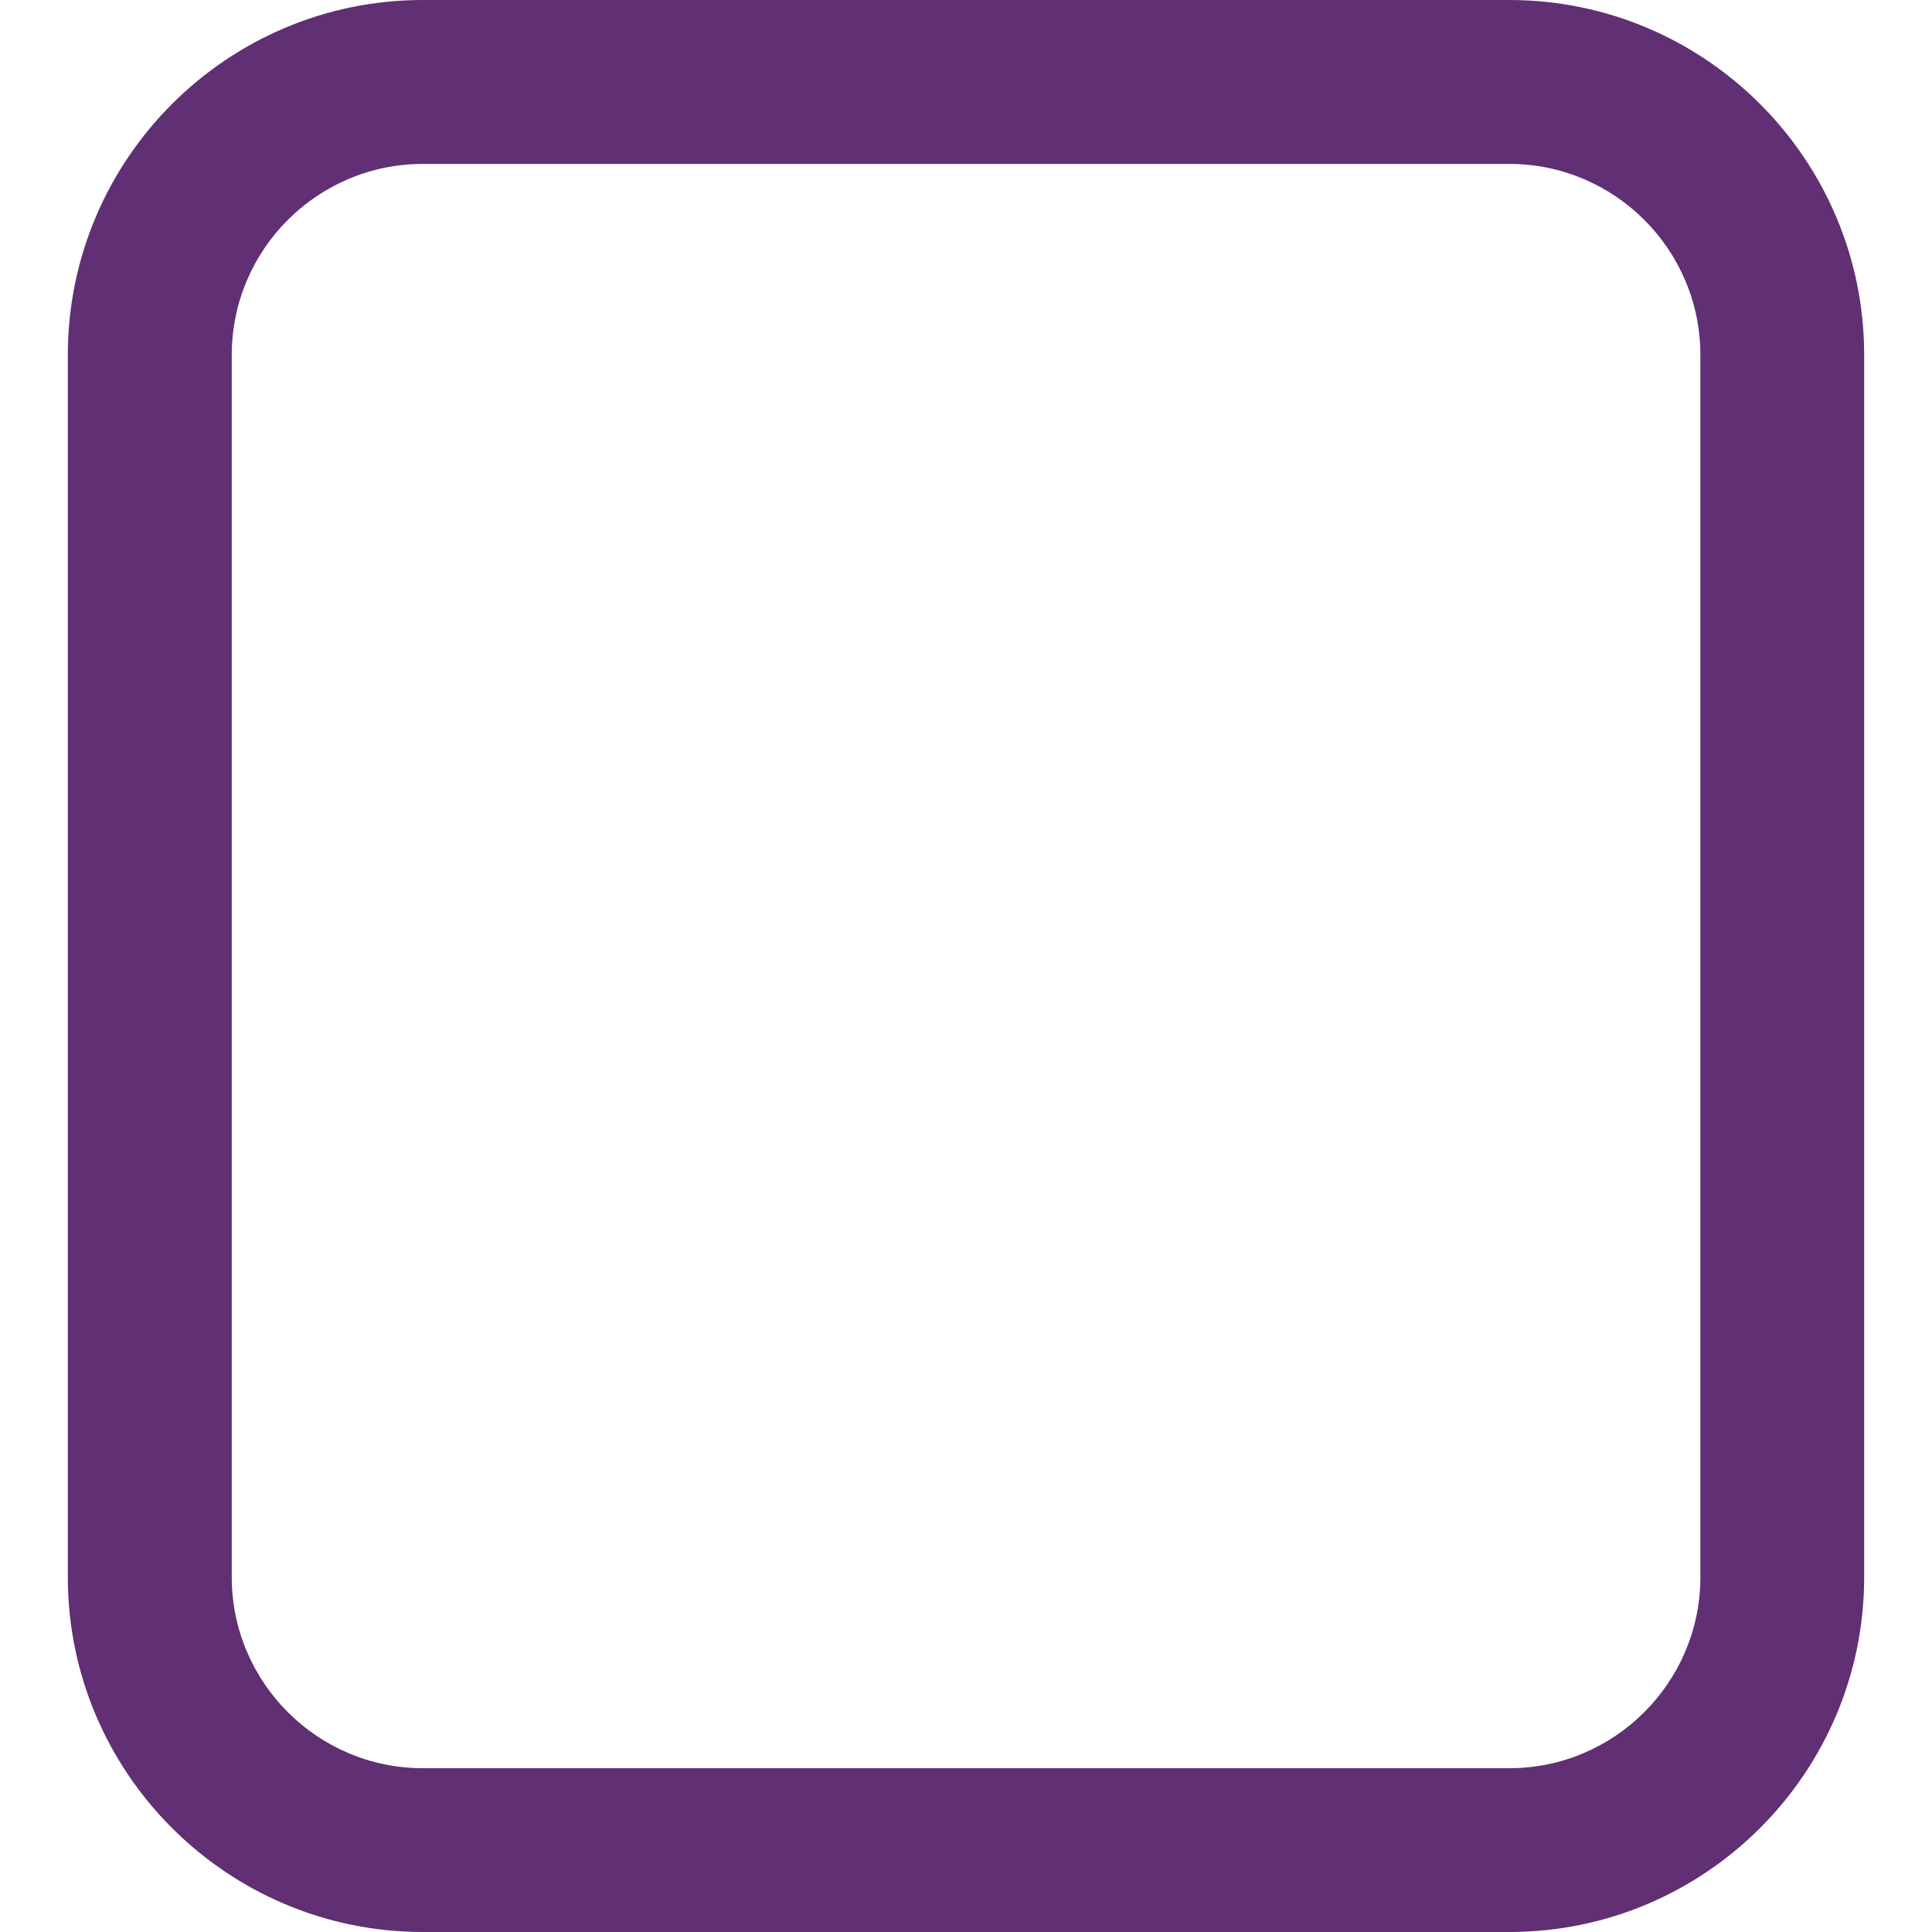
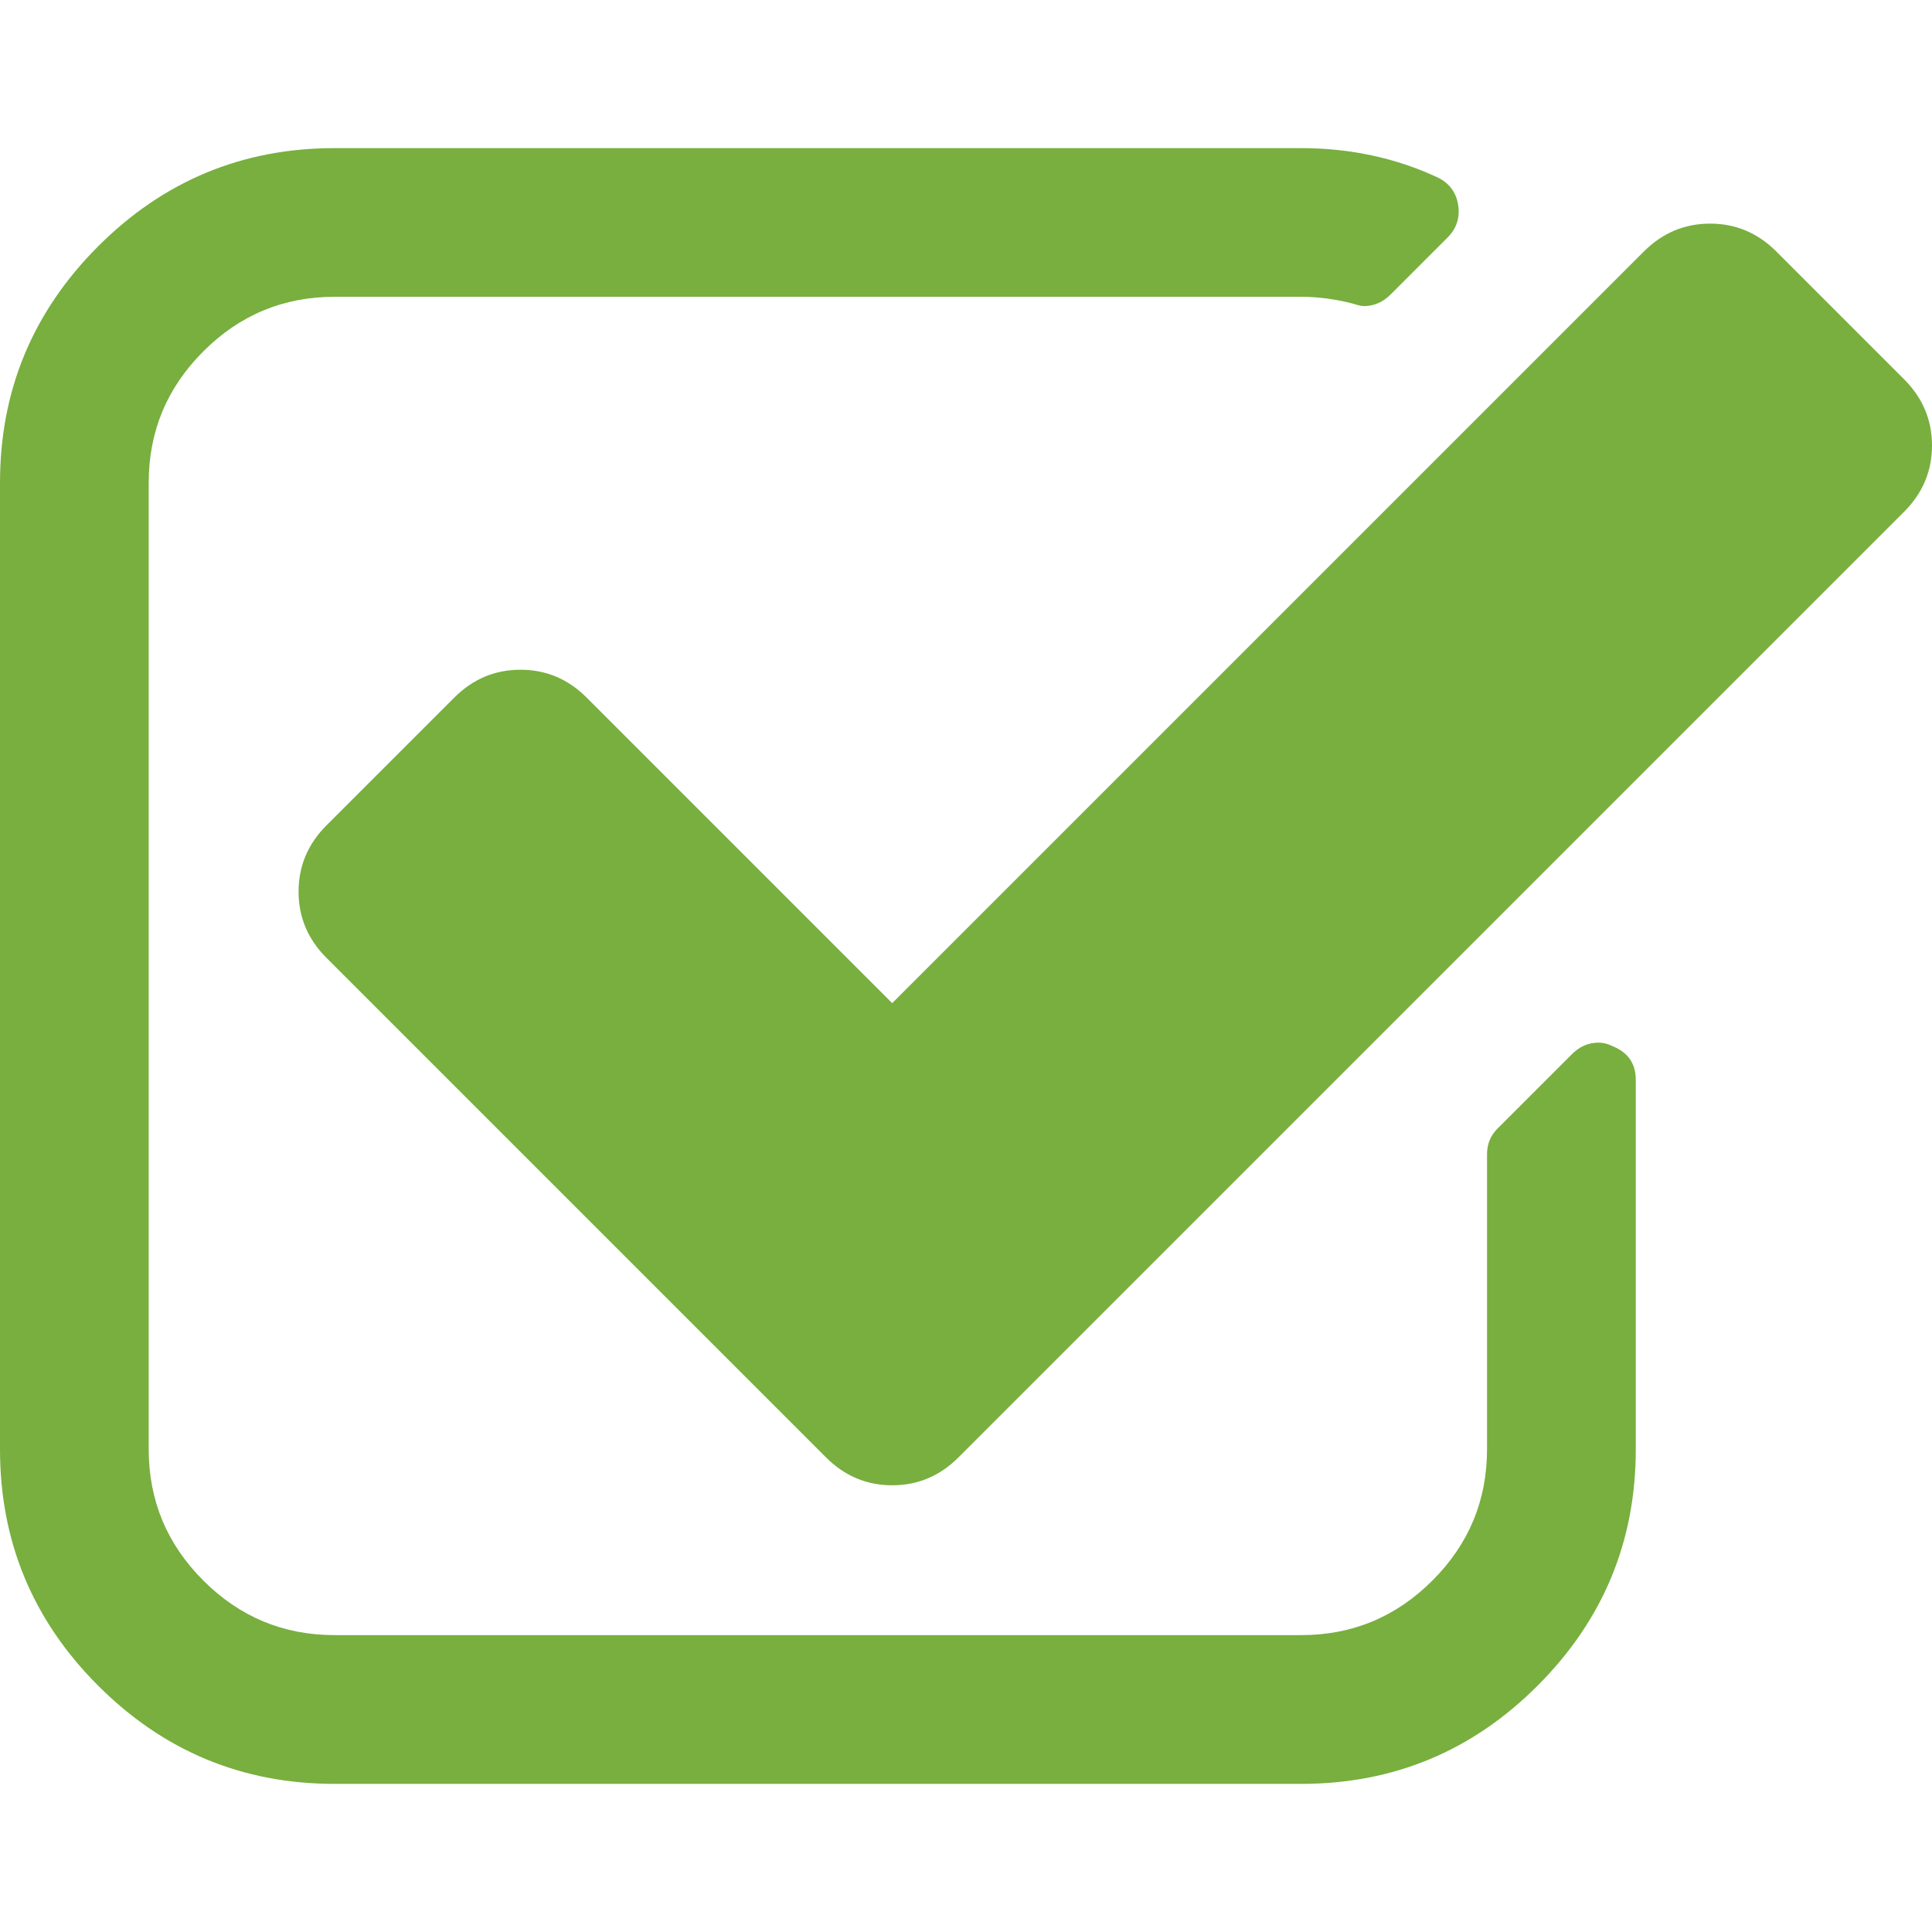
- <svg xmlns="http://www.w3.org/2000/svg" version="1.1" id="Capa_1" x="0px" y="0px" viewBox="0 0 15.381 15.381" style="enable-background:new 0 0 15.381 15.381;" xml:space="preserve" width="512px" height="512px">
+ <svg xmlns="http://www.w3.org/2000/svg" version="1.1" id="Capa_1" x="0px" y="0px" width="512px" height="512px" viewBox="0 0 474.8 474.801" style="enable-background:new 0 0 474.8 474.801;" xml:space="preserve">
  <g>
    <g>
      <g>
-         <path d="M12.016,15.381h-8.65c-1.558,0-2.826-1.268-2.826-2.825v-9.73C0.54,1.268,1.808,0,3.366,0h8.65    c1.558,0,2.825,1.268,2.825,2.826v9.73C14.841,14.114,13.574,15.381,12.016,15.381z M3.366,1.305    c-0.839,0-1.521,0.683-1.521,1.521v9.73c0,0.838,0.683,1.521,1.521,1.521h8.65c0.839,0,1.521-0.684,1.521-1.521v-9.73    c0-0.839-0.683-1.521-1.521-1.521C12.016,1.305,3.366,1.305,3.366,1.305z" data-original="#030104" class="active-path" data-old_color="#030104" fill="#612F74" />
+         <path d="M396.283,257.097c-1.14-0.575-2.282-0.862-3.433-0.862c-2.478,0-4.661,0.951-6.563,2.857l-18.274,18.271    c-1.708,1.715-2.566,3.806-2.566,6.283v72.513c0,12.565-4.463,23.314-13.415,32.264c-8.945,8.945-19.701,13.418-32.264,13.418    H82.226c-12.564,0-23.319-4.473-32.264-13.418c-8.947-8.949-13.418-19.698-13.418-32.264V118.622    c0-12.562,4.471-23.316,13.418-32.264c8.945-8.946,19.7-13.418,32.264-13.418H319.77c4.188,0,8.47,0.571,12.847,1.714    c1.143,0.378,1.999,0.571,2.563,0.571c2.478,0,4.668-0.949,6.57-2.852l13.99-13.99c2.282-2.281,3.142-5.043,2.566-8.276    c-0.571-3.046-2.286-5.236-5.141-6.567c-10.272-4.752-21.412-7.139-33.403-7.139H82.226c-22.65,0-42.018,8.042-58.102,24.126    C8.042,76.613,0,95.978,0,118.629v237.543c0,22.647,8.042,42.014,24.125,58.098c16.084,16.088,35.452,24.13,58.102,24.13h237.541    c22.647,0,42.017-8.042,58.101-24.13c16.085-16.084,24.134-35.45,24.134-58.098v-90.797    C402.001,261.381,400.088,258.623,396.283,257.097z" data-original="#000000" class="active-path" data-old_color="#000000" fill="#78AF3F" />
+         <path d="M467.95,93.216l-31.409-31.409c-4.568-4.567-9.996-6.851-16.279-6.851c-6.275,0-11.707,2.284-16.271,6.851    L219.265,246.532l-75.084-75.089c-4.569-4.57-9.995-6.851-16.274-6.851c-6.28,0-11.704,2.281-16.274,6.851l-31.405,31.405    c-4.568,4.568-6.854,9.994-6.854,16.277c0,6.28,2.286,11.704,6.854,16.274l122.767,122.767c4.569,4.571,9.995,6.851,16.274,6.851    c6.279,0,11.704-2.279,16.274-6.851l232.404-232.403c4.565-4.567,6.854-9.994,6.854-16.274S472.518,97.783,467.95,93.216z" data-original="#000000" class="active-path" data-old_color="#000000" fill="#78AF3F" />
      </g>
    </g>
  </g>
</svg>
